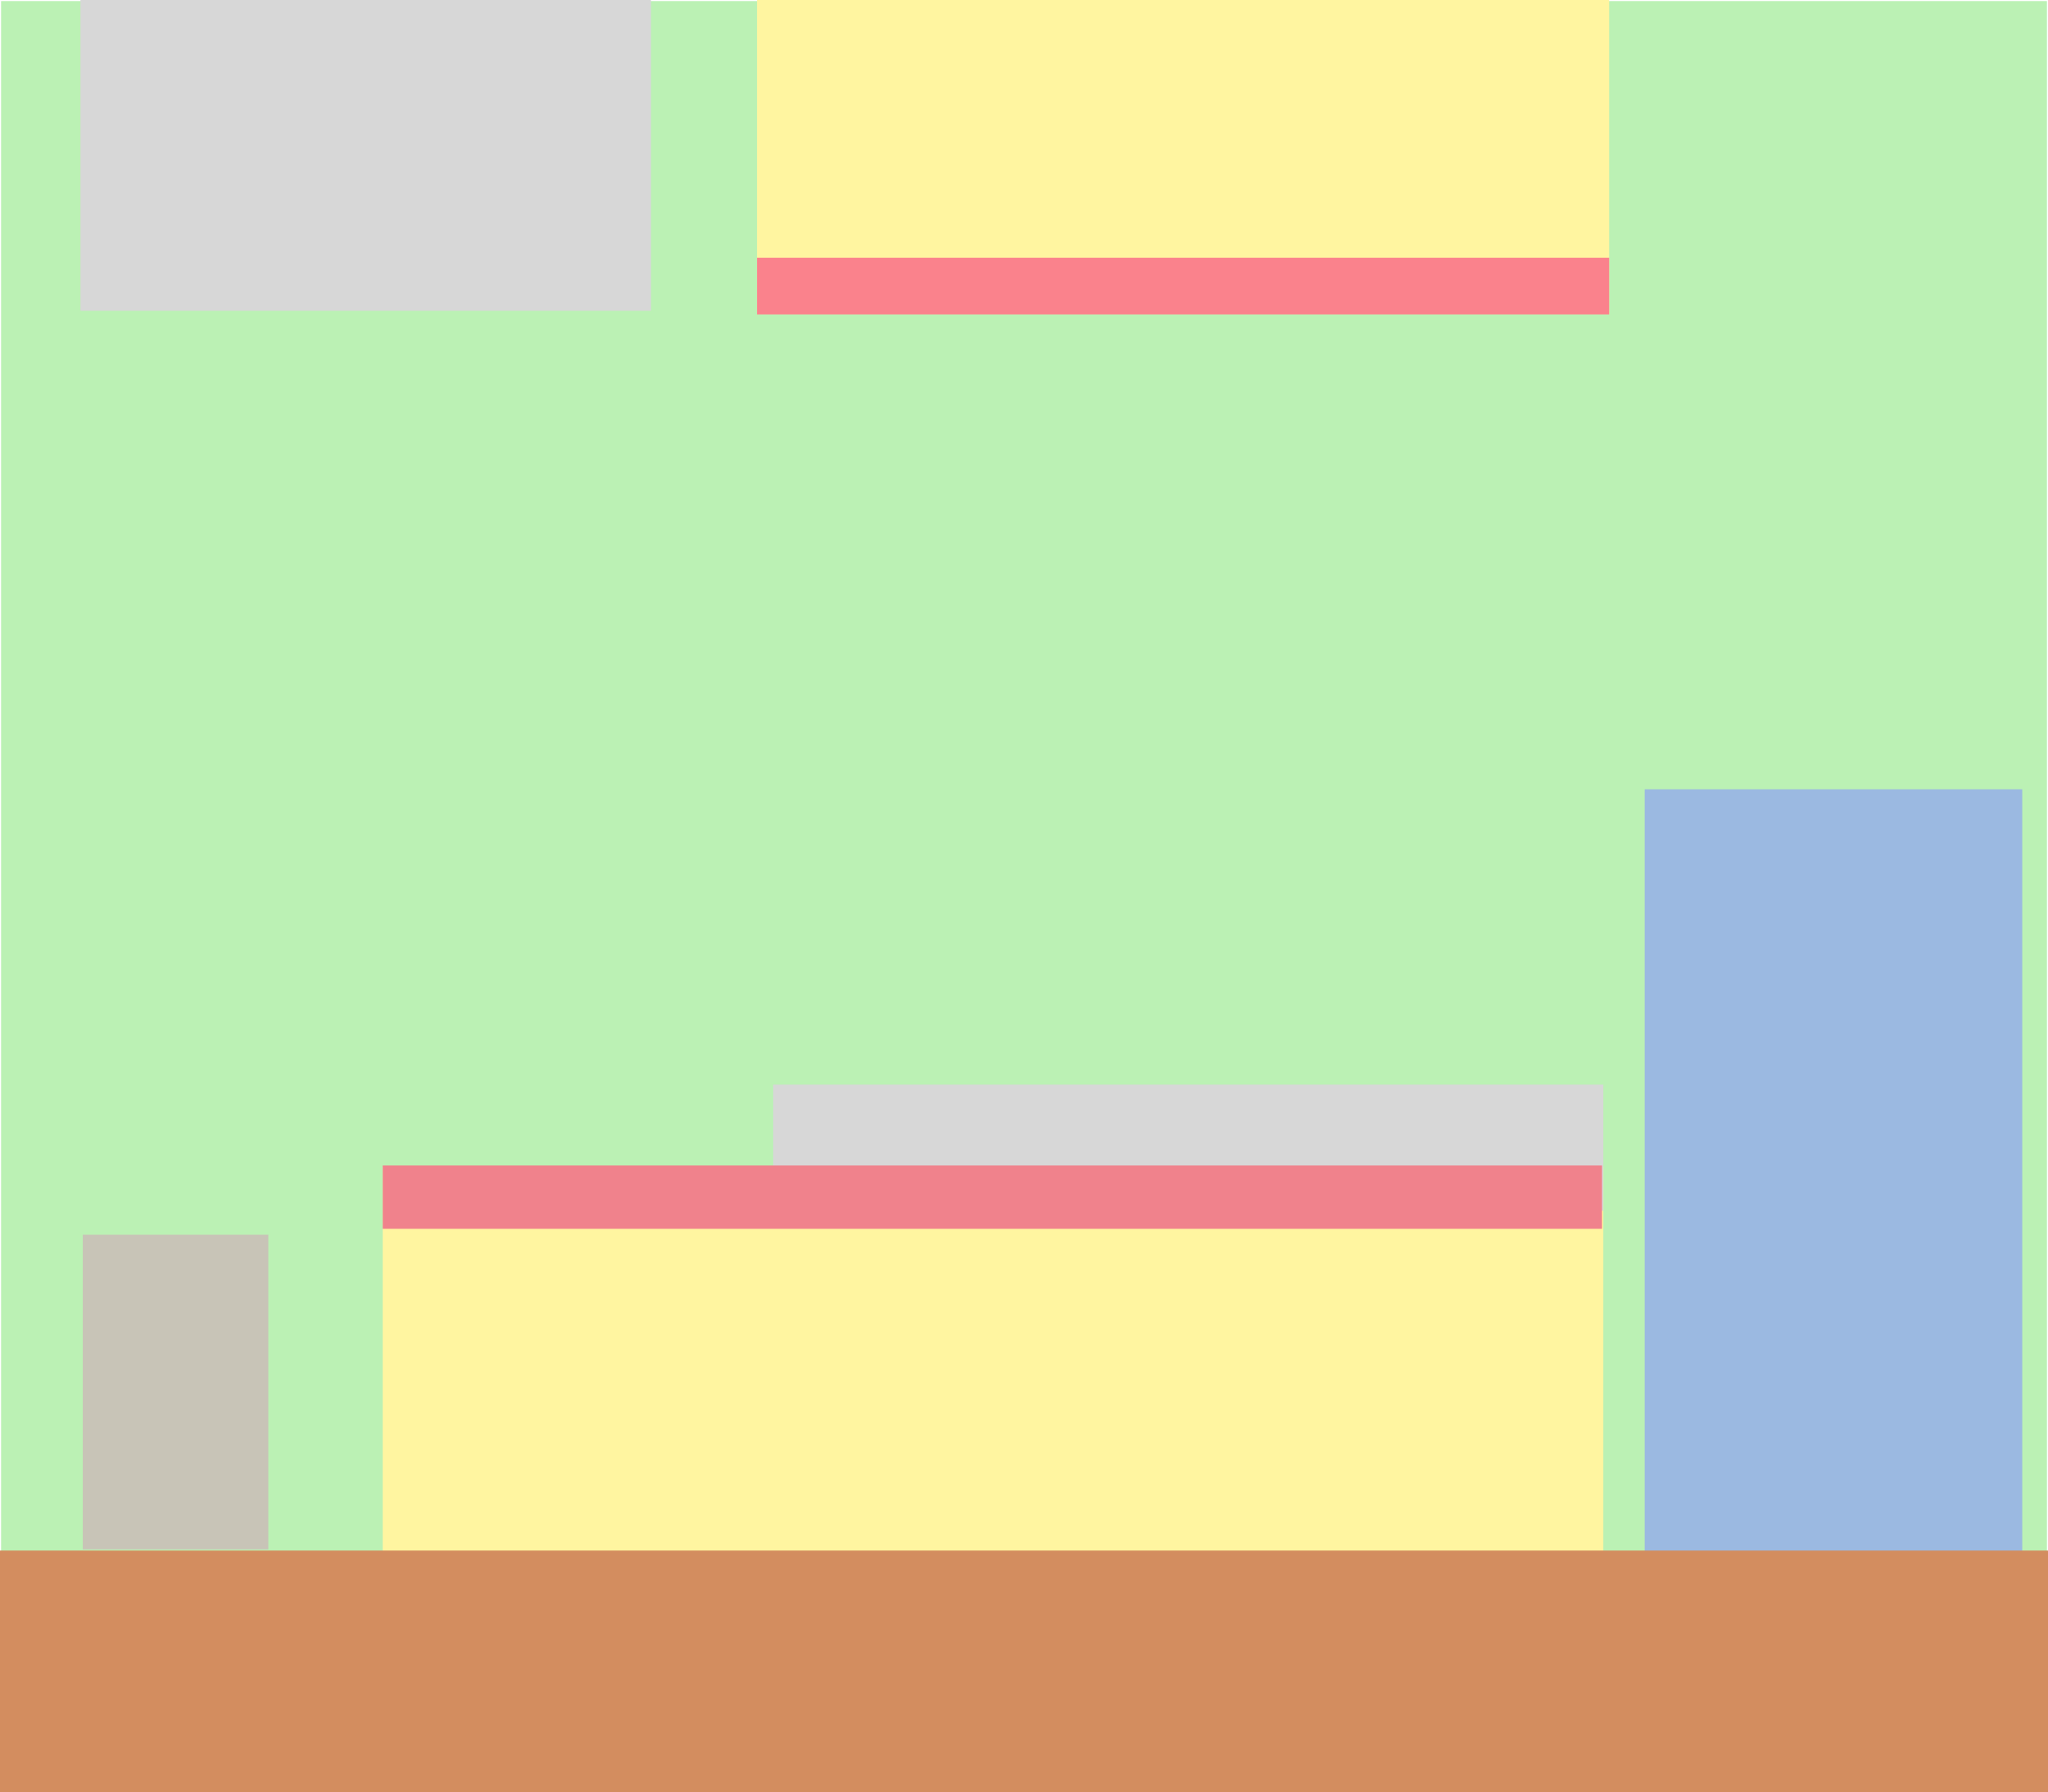
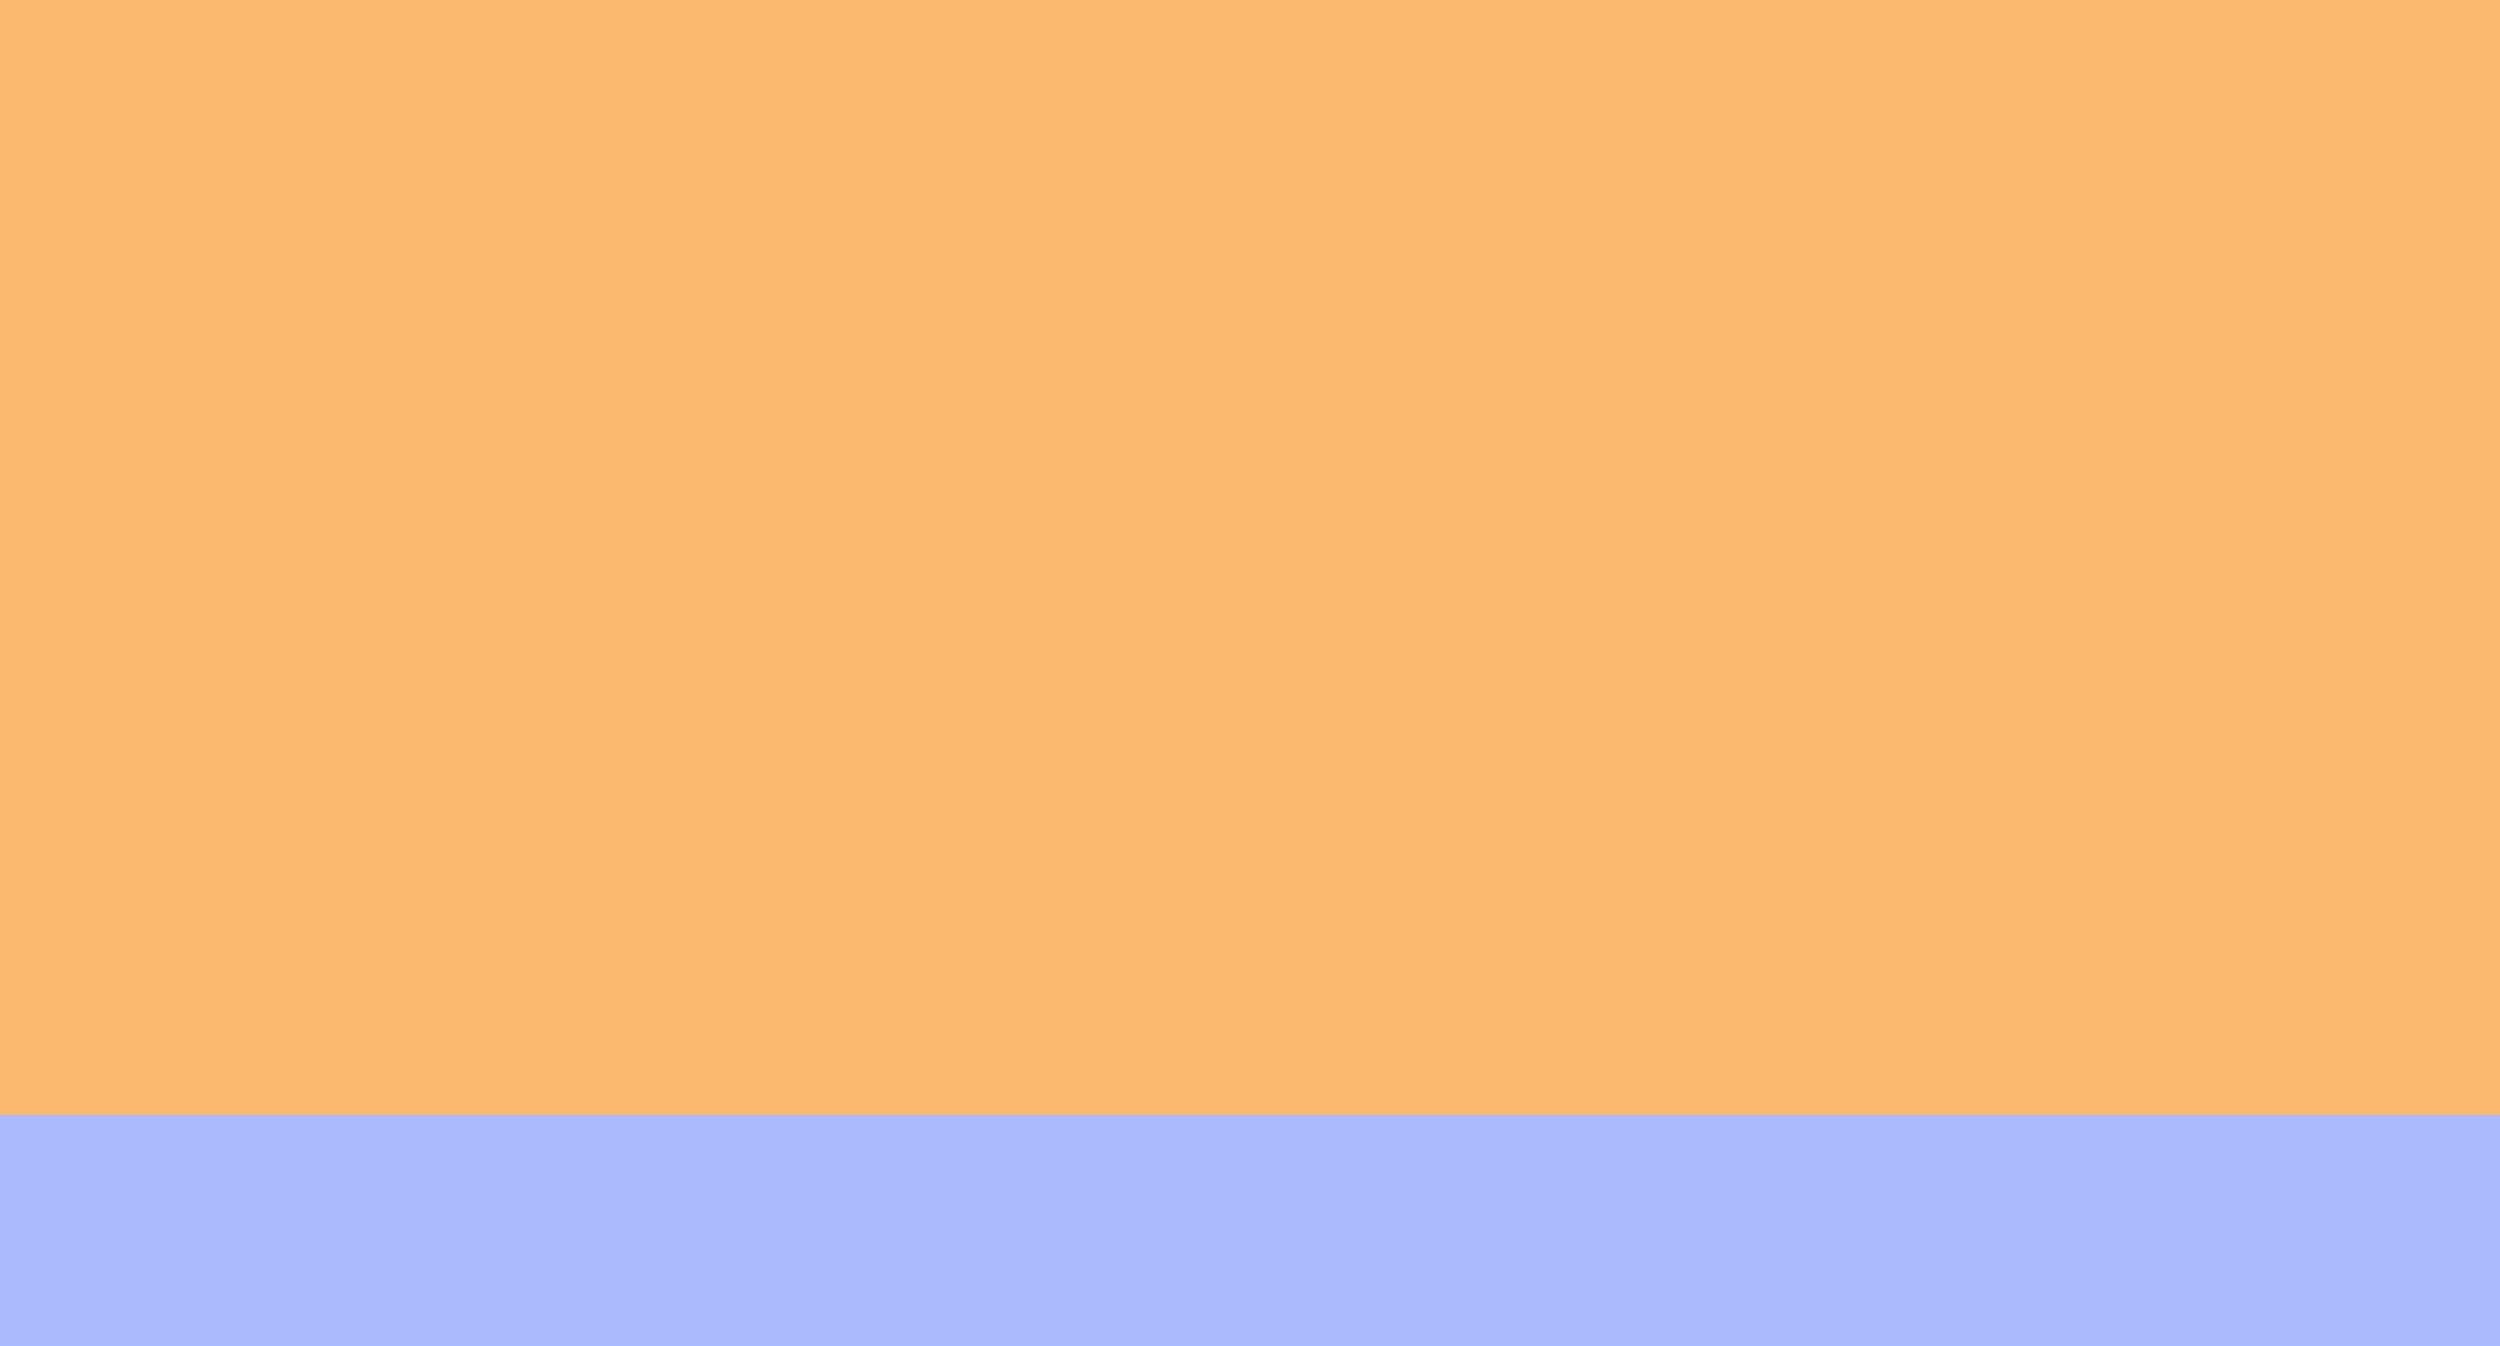
- <svg xmlns="http://www.w3.org/2000/svg" width="800" height="700" id="svg3961" version="1.1">
+ <svg xmlns="http://www.w3.org/2000/svg" width="1301" height="700" id="svg3961" version="1.1">
  <defs id="defs3963" />
  <g id="layer1" transform="translate(0,-352.3622)">
-     <rect style="fill:#bbf1b4;fill-opacity:1;stroke:none;stroke-width:0.843;stroke-opacity:1" id="rect4531" width="799.157" height="699.157" x="0.422" y="352.784" />
-     <rect style="fill:#c8c4b7;stroke:none" id="rect4493" width="72.486" height="122.951" x="32.325" y="834.781" />
-     <rect style="fill:#9bb9e1;stroke:none;fill-opacity:1" id="rect4499" width="147.482" height="299.005" x="642.457" y="660.748" />
-     <rect style="fill:#fff5a0;stroke:none;fill-opacity:1" id="rect4505" width="476.792" height="151.523" x="149.503" y="808.23" ry="0" />
-     <rect style="fill:#d7d7d7;fill-opacity:1;stroke:none" id="rect4517" width="324.259" height="49.254" x="302.036" y="776.148" />
-     <rect style="fill:#fff5a0;stroke:none;stroke-opacity:1;fill-opacity:1" id="rect4523" width="332.857" height="137.143" x="295.714" y="-14.286" transform="translate(0,352.3622)" />
-     <rect style="fill:#d7d7d7;stroke:none;stroke-opacity:1;fill-opacity:1" id="rect4525" width="222.857" height="140" x="31.429" y="-18.571" transform="translate(0,352.3622)" />
-     <rect style="fill:#f0828c;fill-opacity:1;stroke:none;stroke-opacity:1" id="rect4527" width="476.287" height="24.749" x="149.503" y="807.725" />
-     <rect style="fill:#fa828c;fill-opacity:1;stroke:none;stroke-opacity:1" id="rect4529" width="332.857" height="22.143" x="295.714" y="100.714" transform="translate(0,352.3622)" />
-     <rect style="fill:#d38d5f;fill-opacity:1;stroke:none" id="rect3971" width="985.909" height="149.503" x="-87.346" y="958.19" />
+     <rect style="fill:#fab96e;fill-opacity:1;stroke:none" id="rect4531" width="1301" height="700" x="0" y="352.362" />
+     <rect style="fill:#c8c4b7;stroke:none" id="rect4493" width="72.486" height="122.951" x="-948.54" y="762.68" />
+     <rect style="fill:#9bb9e1;fill-opacity:1;stroke:none" id="rect4499" width="147.482" height="299.005" x="-293.403" y="587.32" />
+     <rect style="fill:#fff5a0;fill-opacity:1;stroke:none" id="rect4505" width="476.792" height="151.523" x="-831.363" y="736.128" ry="0" />
+     <rect style="fill:#d7d7d7;fill-opacity:1;stroke:none" id="rect4517" width="324.259" height="49.254" x="-678.83" y="704.047" />
+     <rect style="fill:#fff5a0;fill-opacity:1;stroke:none" id="rect4523" width="332.857" height="137.143" x="-685.151" y="291.975" />
+     <rect style="fill:#d7d7d7;fill-opacity:1;stroke:none" id="rect4525" width="222.857" height="140" x="-949.437" y="287.689" />
+     <rect style="fill:#f0828c;fill-opacity:1;stroke:none" id="rect4527" width="476.287" height="24.749" x="-831.363" y="735.623" />
+     <rect style="fill:#fa828c;fill-opacity:1;stroke:none" id="rect4529" width="332.857" height="22.143" x="-685.151" y="406.975" />
+     <rect style="fill:#a8baff;fill-opacity:1;stroke:none;opacity:0.98" id="rect3971" width="1448.559" height="175.313" x="-87.346" y="932.38" />
+     <path style="opacity:0.66;fill:none;stroke:#fffef0;stroke-width:6.2;stroke-linecap:butt;stroke-linejoin:miter;stroke-miterlimit:4;stroke-opacity:1;stroke-dasharray:none" id="path5692" d="m 991.97,718.183 a 54.548,54.548 0 1 1 -109.096,0 54.548,54.548 0 1 1 109.096,0 z" transform="translate(-243.4468,456.913)" />
+     <path style="opacity:0.66;fill:#fffef0;fill-opacity:1;stroke:none" d="m 660.64,1151.862 67.68,0 -35,60.622 z" id="path5696" />
  </g>
</svg>
